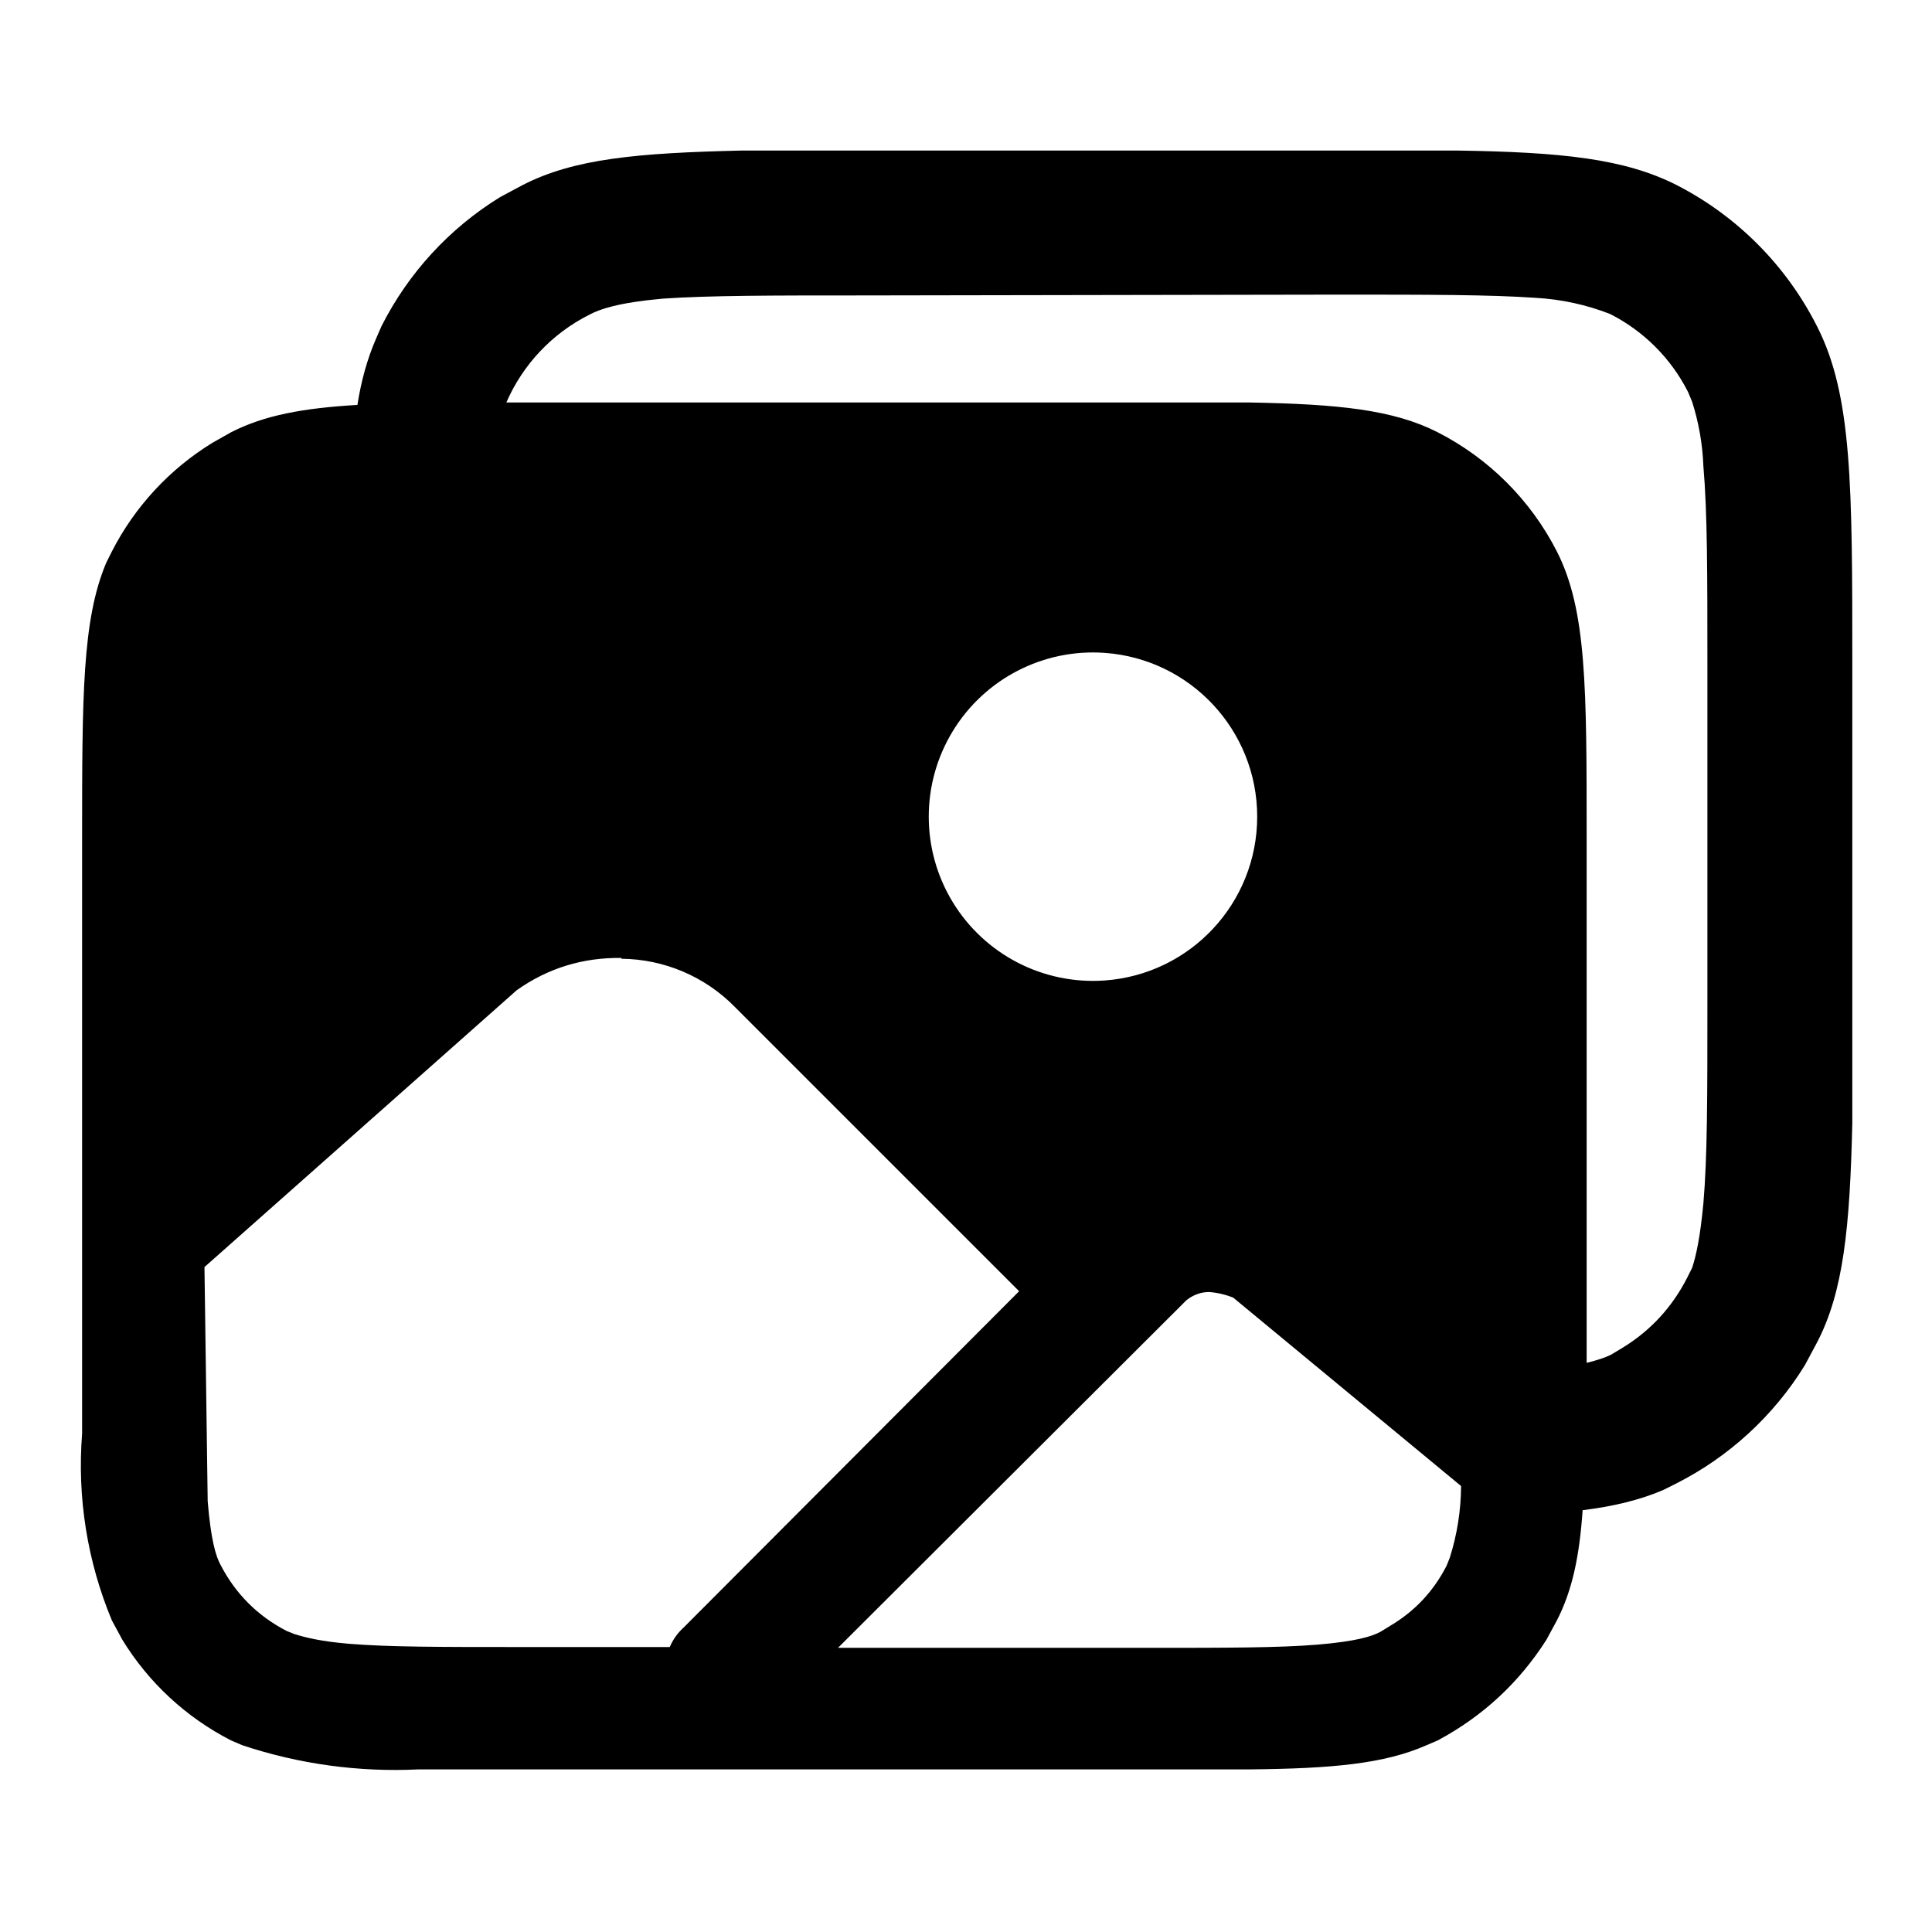
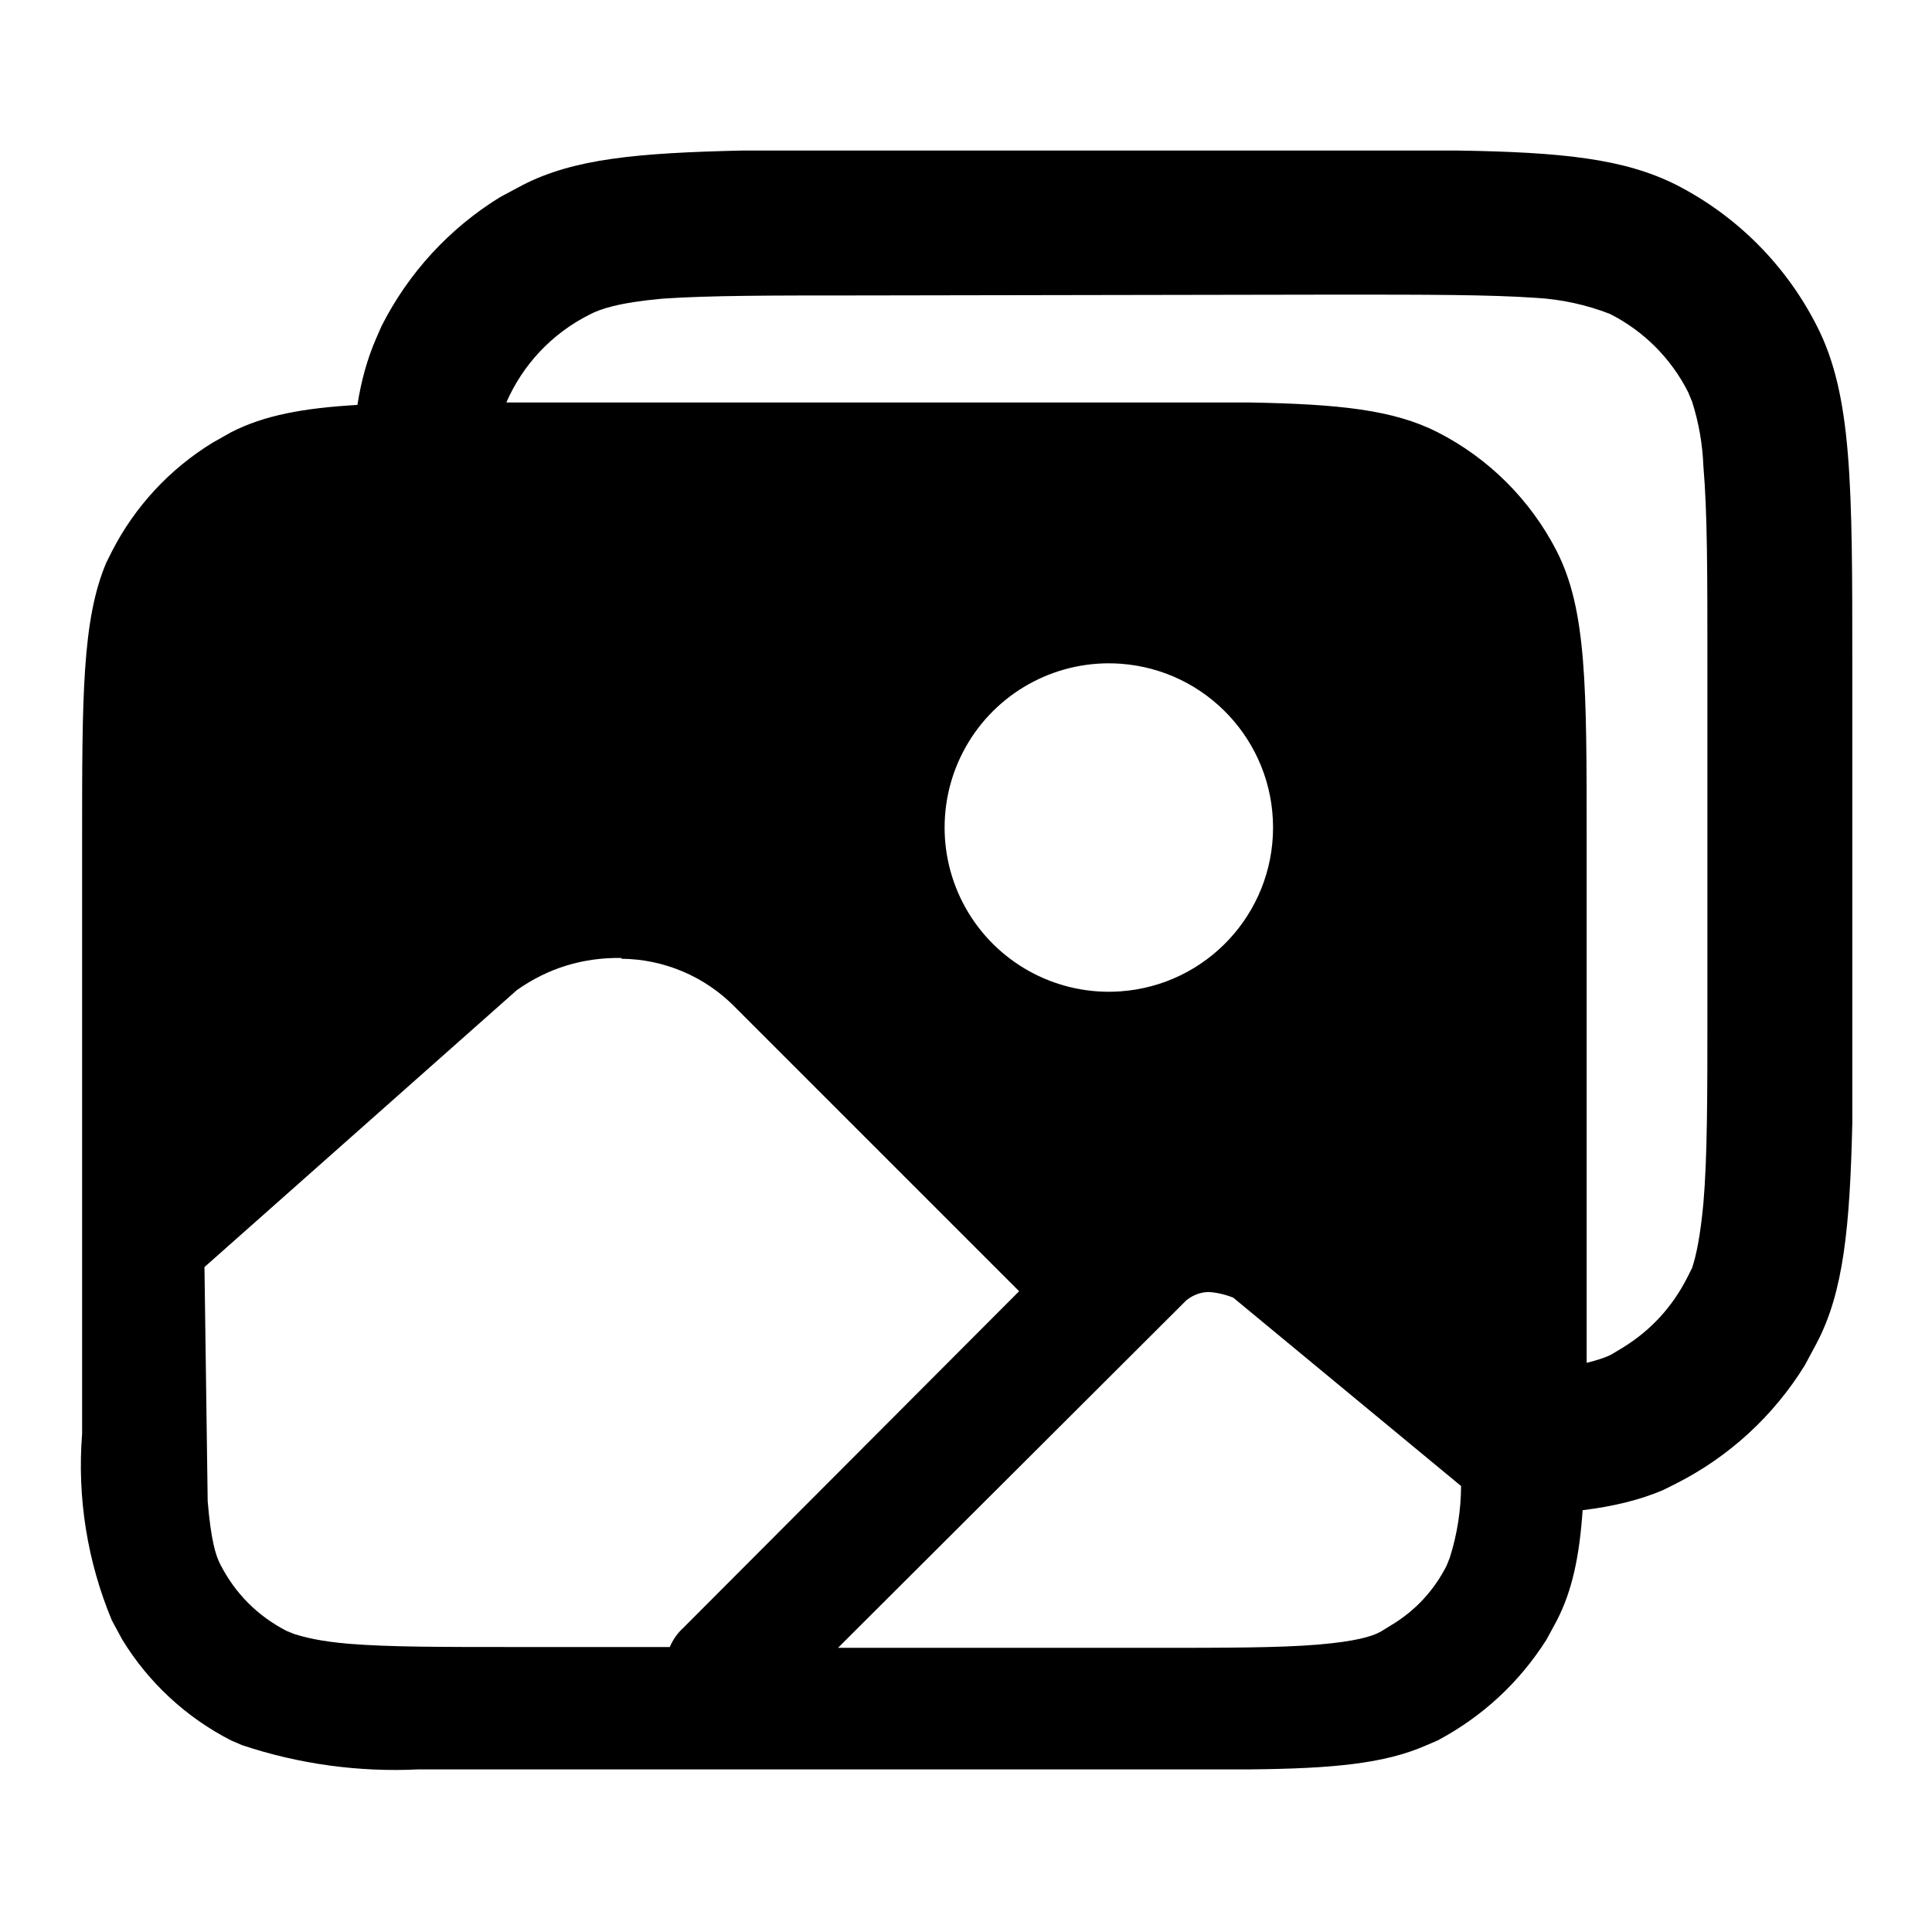
<svg xmlns="http://www.w3.org/2000/svg" viewBox="0 0 24 24" width="24" height="24">
-   <path fill-rule="evenodd" d="M18.1 1.87c1.3.02 2.08.1 2.73.43a4 4 0 0 1 1.74 1.75c.44.86.44 1.98.44 4.22v5.68c-.03 1.3-.11 2.1-.44 2.73l-.15.28a4 4 0 0 1-1.6 1.47l-.16.08q-.42.18-1 .25c-.04.58-.13 1-.32 1.37l-.13.24q-.51.8-1.35 1.25l-.14.06c-.52.23-1.17.29-2.19.3H5.2a6 6 0 0 1-2.19-.3l-.14-.06a3.4 3.4 0 0 1-1.35-1.25l-.13-.24a5 5 0 0 1-.37-2.32v-7.38c0-1.78 0-2.73.3-3.44l.07-.14A3.4 3.4 0 0 1 2.64 5.5l.23-.13c.41-.21.89-.3 1.57-.34q.07-.45.23-.82l.07-.16a4 4 0 0 1 1.47-1.6l.28-.15c.64-.33 1.43-.4 2.73-.43h8.87M7.72 11.9Q7 11.89 6.42 12.3L2.54 15.74L2.58 18.65C2.62 19.13 2.68 19.33 2.74 19.44Q3.02 19.98 3.56 20.26L3.66 20.3C3.79 20.34 3.98 20.39 4.34 20.42C4.83 20.46 5.47 20.46 6.44 20.46L8.32 20.46Q8.38 20.32 8.49 20.22L12.66 16.04L9.13 12.51A2 2 0 0 0 7.72 11.91M15.02 16.05Q14.87 16.05 14.74 16.15L10.41 20.47L14.26 20.47C15.24 20.47 15.88 20.47 16.37 20.43C16.84 20.39 17.04 20.33 17.15 20.27L17.28 20.19Q17.73 19.92 17.97 19.45L18.01 19.35A3 3 0 0 0 18.15 18.46L15.32 16.12A1 1 0 0 0 15.02 16.05M10.72 3.67c-1.15 0-1.9 0-2.49.04-.55.05-.78.13-.91.2A2.2 2.2 0 0 0 6.29 5h9.24c1.1.02 1.78.09 2.33.37a3.4 3.4 0 0 1 1.48 1.48c.37.73.37 1.68.37 3.58v6.5q.2-.05.3-.1l.15-.09q.52-.32.8-.87l.06-.12c.05-.15.1-.38.14-.8.05-.58.05-1.33.05-2.48v-4.2c0-1.15 0-1.9-.05-2.48a3 3 0 0 0-.14-.8l-.05-.12A2.2 2.2 0 0 0 20 3.9a3 3 0 0 0-.92-.2c-.58-.04-1.33-.04-2.48-.04zm3 4.44a2.04 2.04 0 1 0 0 4.07 2.04 2.04 0 0 0 0-4.07" clip-rule="evenodd" />
+   <path fill-rule="evenodd" d="M18.1 1.87c1.3.02 2.08.1 2.73.43a4 4 0 0 1 1.74 1.75c.44.86.44 1.98.44 4.22v5.68c-.03 1.3-.11 2.1-.44 2.73l-.15.28a4 4 0 0 1-1.6 1.47l-.16.08q-.42.18-1 .25c-.04.58-.13 1-.32 1.37l-.13.24q-.51.8-1.35 1.25l-.14.06c-.52.23-1.17.29-2.19.3H5.2a6 6 0 0 1-2.19-.3l-.14-.06a3.4 3.4 0 0 1-1.35-1.25l-.13-.24a5 5 0 0 1-.37-2.32v-7.38c0-1.78 0-2.73.3-3.44l.07-.14A3.4 3.4 0 0 1 2.64 5.5l.23-.13c.41-.21.89-.3 1.57-.34q.07-.45.23-.82l.07-.16a4 4 0 0 1 1.47-1.6l.28-.15c.64-.33 1.43-.4 2.73-.43h8.87M7.72 11.9Q7 11.89 6.42 12.3L2.54 15.74L2.58 18.65C2.62 19.13 2.68 19.33 2.74 19.44Q3.02 19.98 3.56 20.26L3.66 20.3C3.79 20.34 3.98 20.39 4.34 20.42C4.83 20.46 5.47 20.46 6.44 20.46L8.32 20.46Q8.38 20.32 8.49 20.22L12.66 16.04L9.13 12.51A2 2 0 0 0 7.72 11.91M15.02 16.05Q14.87 16.05 14.74 16.15L10.41 20.47L14.26 20.47C15.24 20.47 15.88 20.47 16.37 20.43C16.84 20.39 17.04 20.33 17.15 20.27L17.28 20.19Q17.73 19.92 17.97 19.45L18.01 19.35A3 3 0 0 0 18.15 18.46L15.32 16.12A1 1 0 0 0 15.02 16.05M10.72 3.67c-1.15 0-1.9 0-2.49.04-.55.05-.78.13-.91.2A2.2 2.2 0 0 0 6.29 5h9.24c1.1.02 1.78.09 2.33.37a3.4 3.4 0 0 1 1.48 1.48c.37.73.37 1.68.37 3.58v6.5q.2-.05.3-.1l.15-.09q.52-.32.8-.87l.06-.12c.05-.15.1-.38.14-.8.05-.58.05-1.33.05-2.48v-4.2c0-1.15 0-1.9-.05-2.48a3 3 0 0 0-.14-.8l-.05-.12A2.2 2.2 0 0 0 20 3.9a3 3 0 0 0-.92-.2c-.58-.04-1.33-.04-2.48-.04zM13.917 8.245A2.04 2.04 0 1 0 13.917 12.315A2.04 2.04 0 0 0 13.917 8.245" clip-rule="evenodd" />
</svg>
